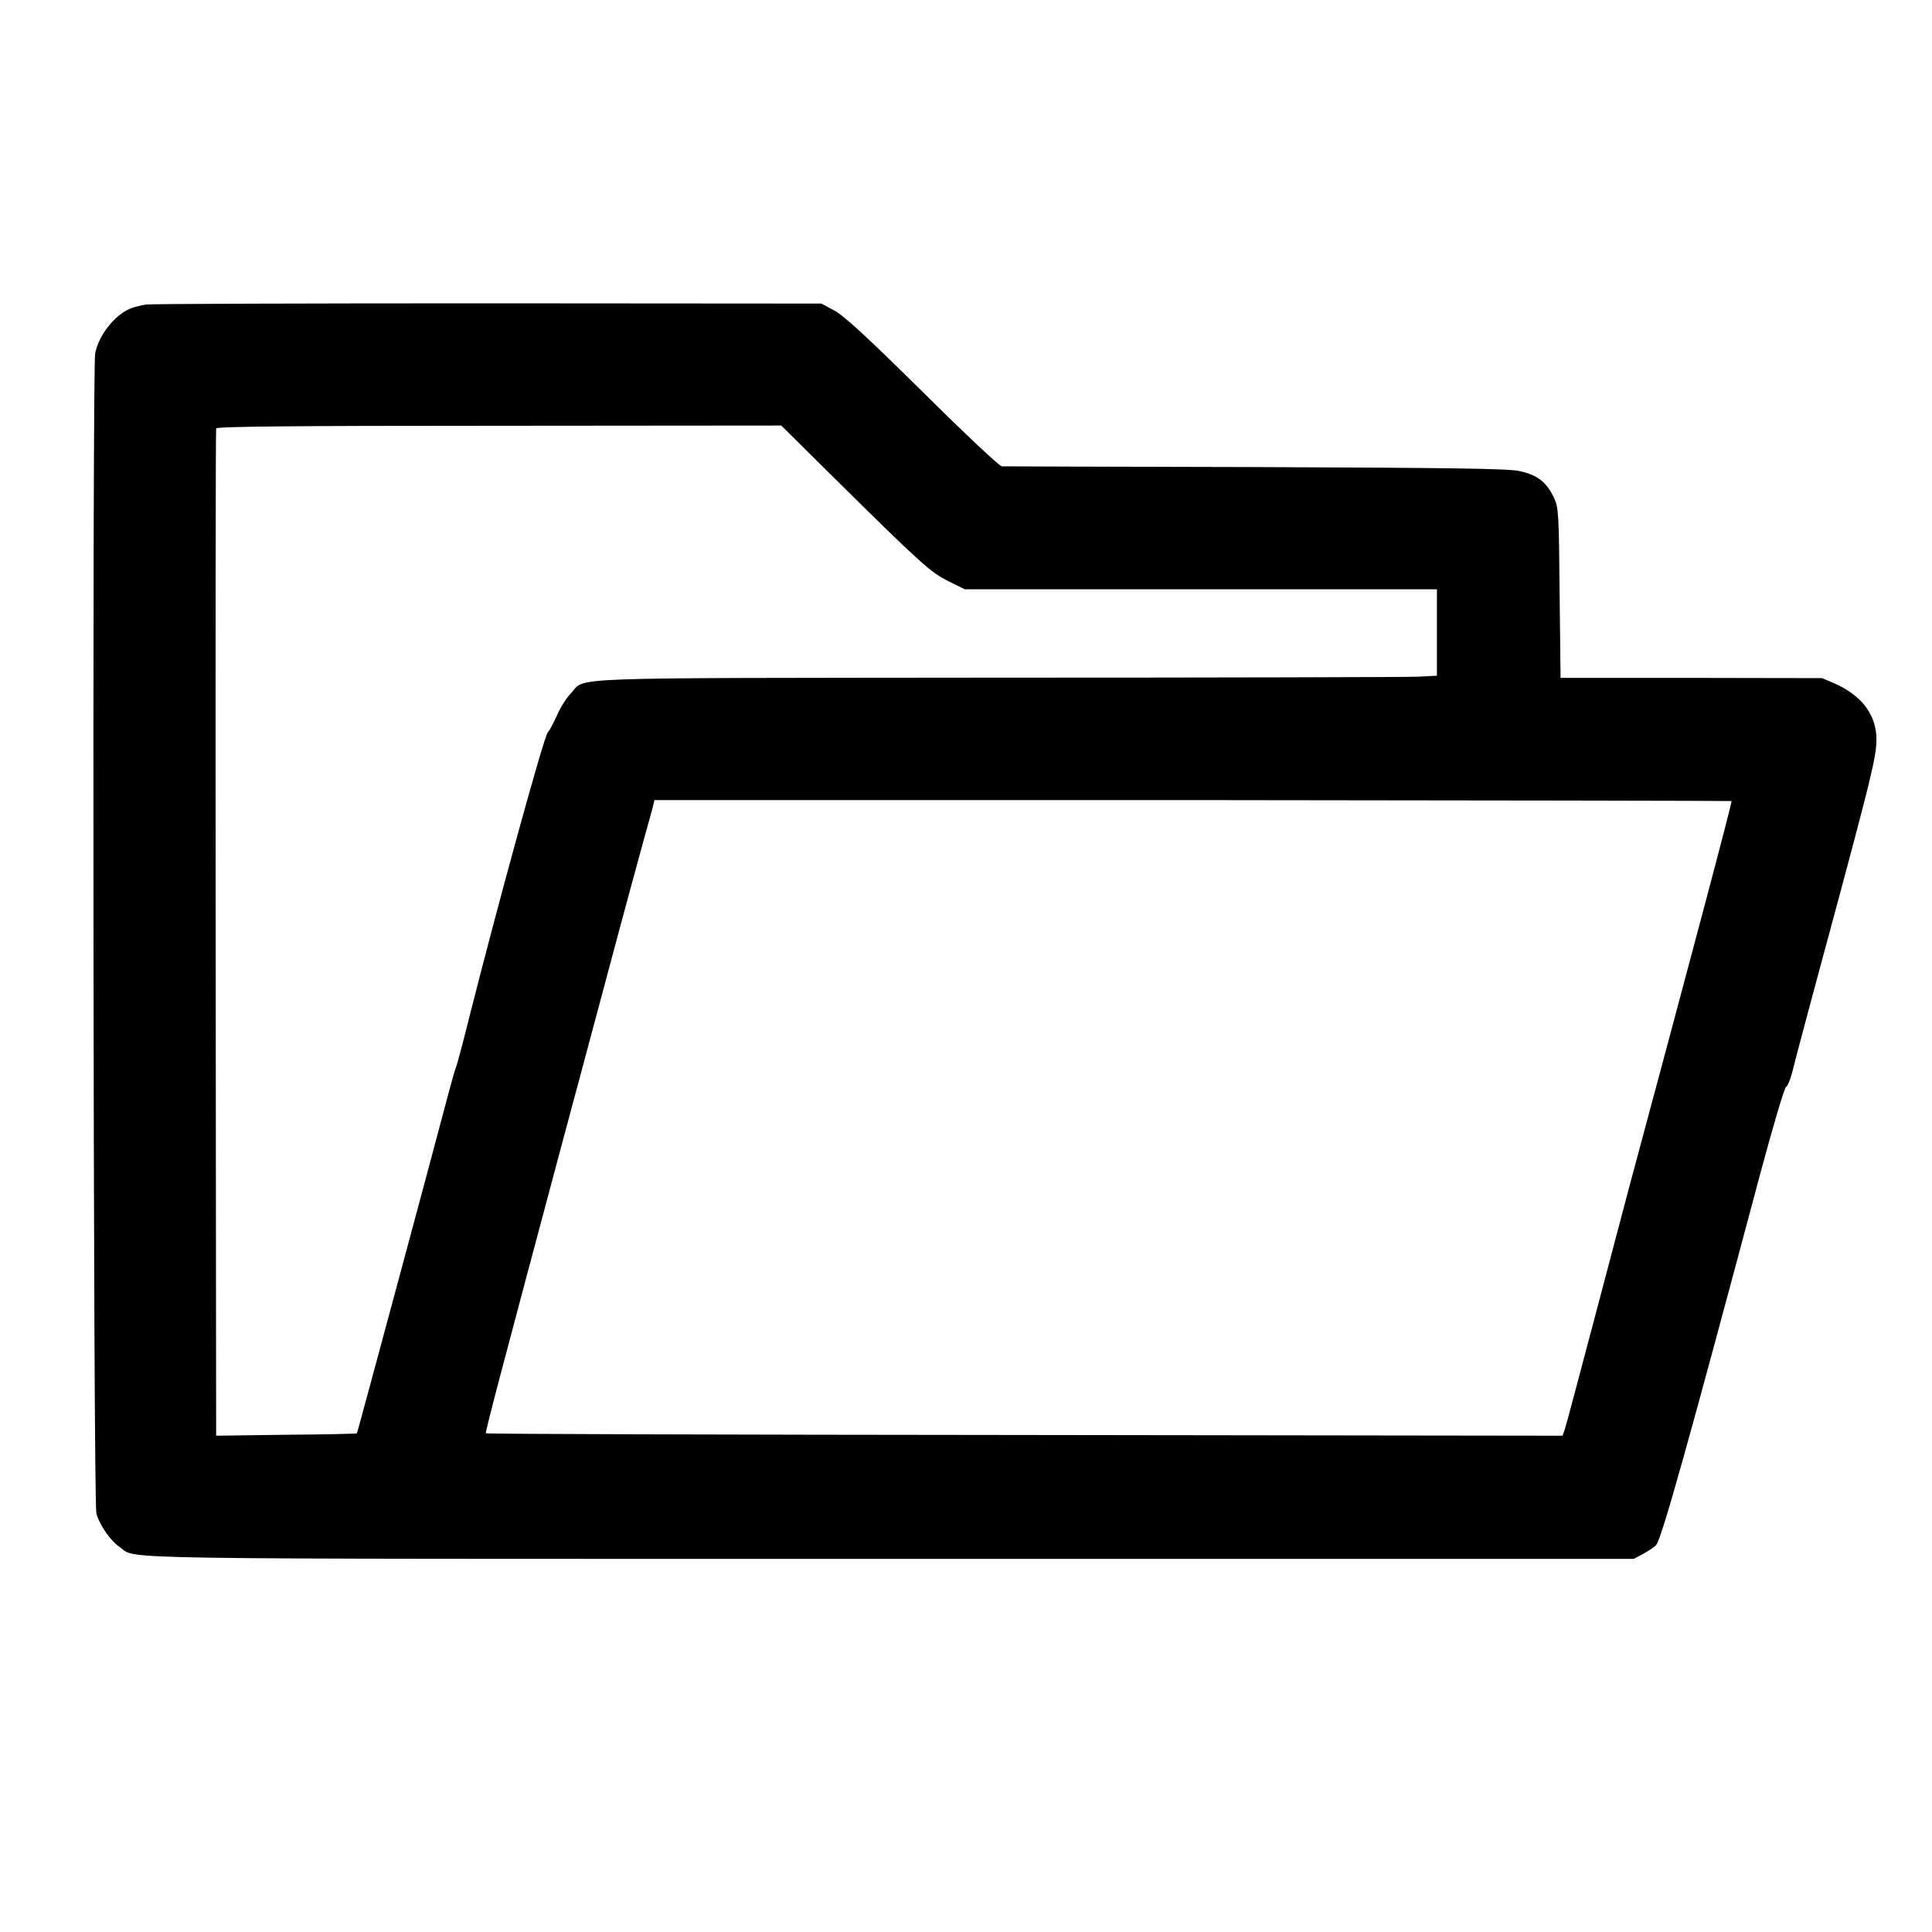
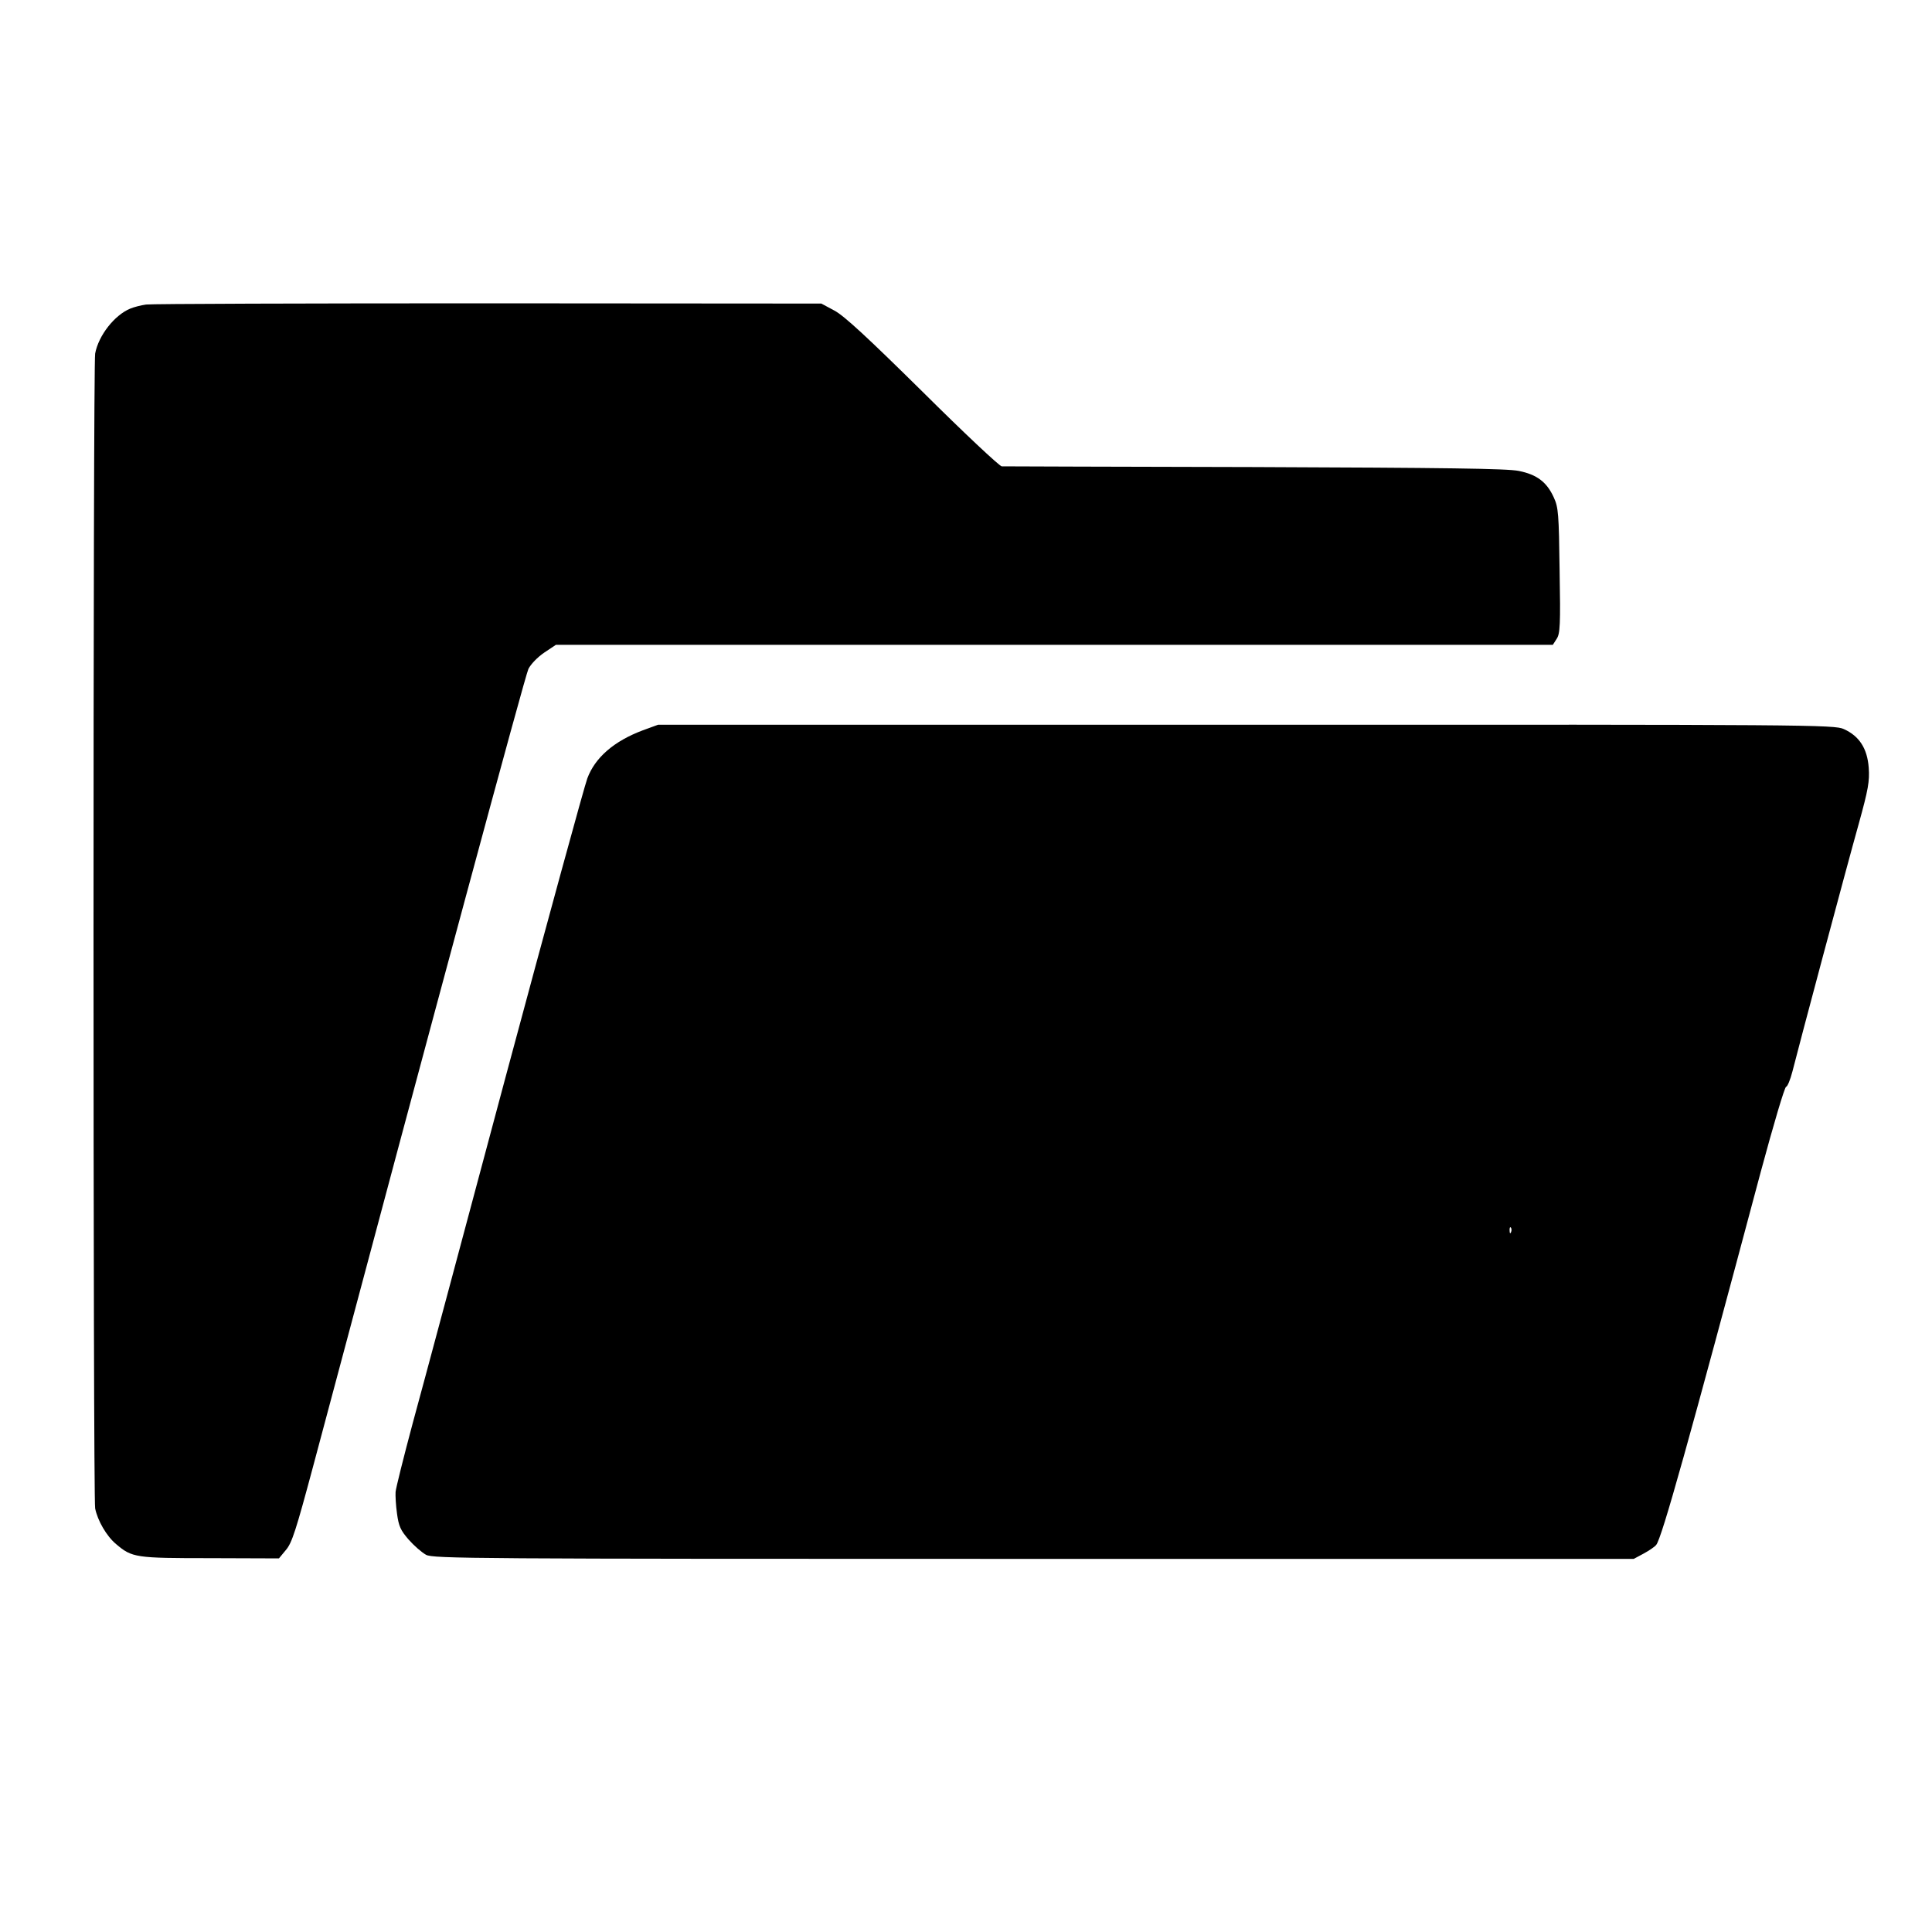
<svg xmlns="http://www.w3.org/2000/svg" version="1.0" width="800pt" height="800pt" viewBox="0 0 800 800" preserveAspectRatio="xMidYMid meet">
  <g transform="translate(0,800) scale(0.1,-0.1)" fill="#000000" stroke="none">
-     <path d="M605 6739 c-22 -3 -52 -11 -66 -17 -65 -27 -131 -111 -145 -186 -12 -69 -8 -4755 5 -4802 13 -49 58 -114 98 -141 74 -51 -132 -48 3183 -48 l3085 0 41 22 c22 12 46 28 52 36 23 27 137 436 433 1545 52 193 99 352 105 352 5 0 17 28 26 63 8 34 79 301 158 592 169 627 190 713 190 783 0 100 -59 180 -169 230 l-56 24 -542 1 -541 0 -4 351 c-3 332 -4 354 -24 396 -30 64 -70 95 -145 110 -49 10 -304 13 -1094 16 -566 1 -1038 3 -1047 3 -10 1 -157 139 -328 309 -227 224 -325 315 -365 336 l-54 29 -1378 1 c-758 0 -1396 -2 -1418 -5z m2840 -709 c371 -367 411 -402 483 -437 l67 -33 977 0 978 0 0 -179 0 -179 -77 -4 c-43 -2 -830 -4 -1749 -4 -1846 -2 -1694 4 -1761 -66 -18 -18 -44 -60 -58 -93 -15 -33 -31 -63 -36 -66 -14 -8 -208 -715 -325 -1178 -25 -101 -50 -196 -56 -210 -5 -14 -20 -66 -33 -116 -50 -191 -375 -1398 -377 -1400 -2 -2 -133 -5 -293 -6 l-290 -4 -2 2080 c-1 1144 0 2085 2 2091 2 8 324 11 1172 11 l1168 1 210 -208z m3725 -1347 c0 -16 -163 -629 -425 -1603 -30 -113 -100 -378 -156 -590 -56 -212 -105 -396 -110 -410 l-9 -25 -2227 3 c-1225 1 -2228 4 -2231 7 -4 3 58 237 318 1210 28 105 110 408 181 675 71 267 141 523 154 570 13 47 29 104 35 126 l10 41 2230 0 c1227 -1 2230 -3 2230 -4z" />
+     <path d="M605 6739 c-22 -3 -52 -11 -66 -17 -65 -27 -131 -111 -145 -186 -9 -51 -9 -4731 0 -4782 10 -50 47 -115 87 -148 66 -56 80 -58 389 -58 l285 -1 29 35 c25 29 42 83 112 344 509 1909 878 3275 892 3304 10 20 38 49 66 68 l48 32 2064 0 2064 0 16 25 c14 21 16 57 12 282 -3 235 -5 262 -24 303 -29 64 -70 95 -145 110 -49 10 -304 13 -1094 16 -566 1 -1038 3 -1047 3 -10 1 -157 139 -328 309 -227 224 -325 315 -365 336 l-54 29 -1378 1 c-758 0 -1396 -2 -1418 -5z" />
+     <path d="M2662 4976 c-120 -45 -198 -113 -230 -199 -12 -32 -164 -587 -338 -1235 -173 -647 -346 -1293 -385 -1435 -38 -142 -70 -270 -71 -285 -1 -15 1 -55 6 -90 7 -52 15 -69 48 -107 22 -25 54 -53 72 -63 29 -16 187 -17 2516 -17 l2485 0 41 22 c22 12 46 28 52 36 23 27 137 436 433 1545 52 193 99 352 105 352 5 0 17 28 26 63 24 96 223 842 275 1027 39 141 45 175 41 231 -6 80 -39 131 -103 160 -38 18 -140 19 -2475 18 l-2435 0 -63 -23z m3595 -2078 c-3 -8 -6 -5 -6 6 -1 11 2 17 5 13 3 -3 4 -12 1 -19z" />
  </g>
</svg>
